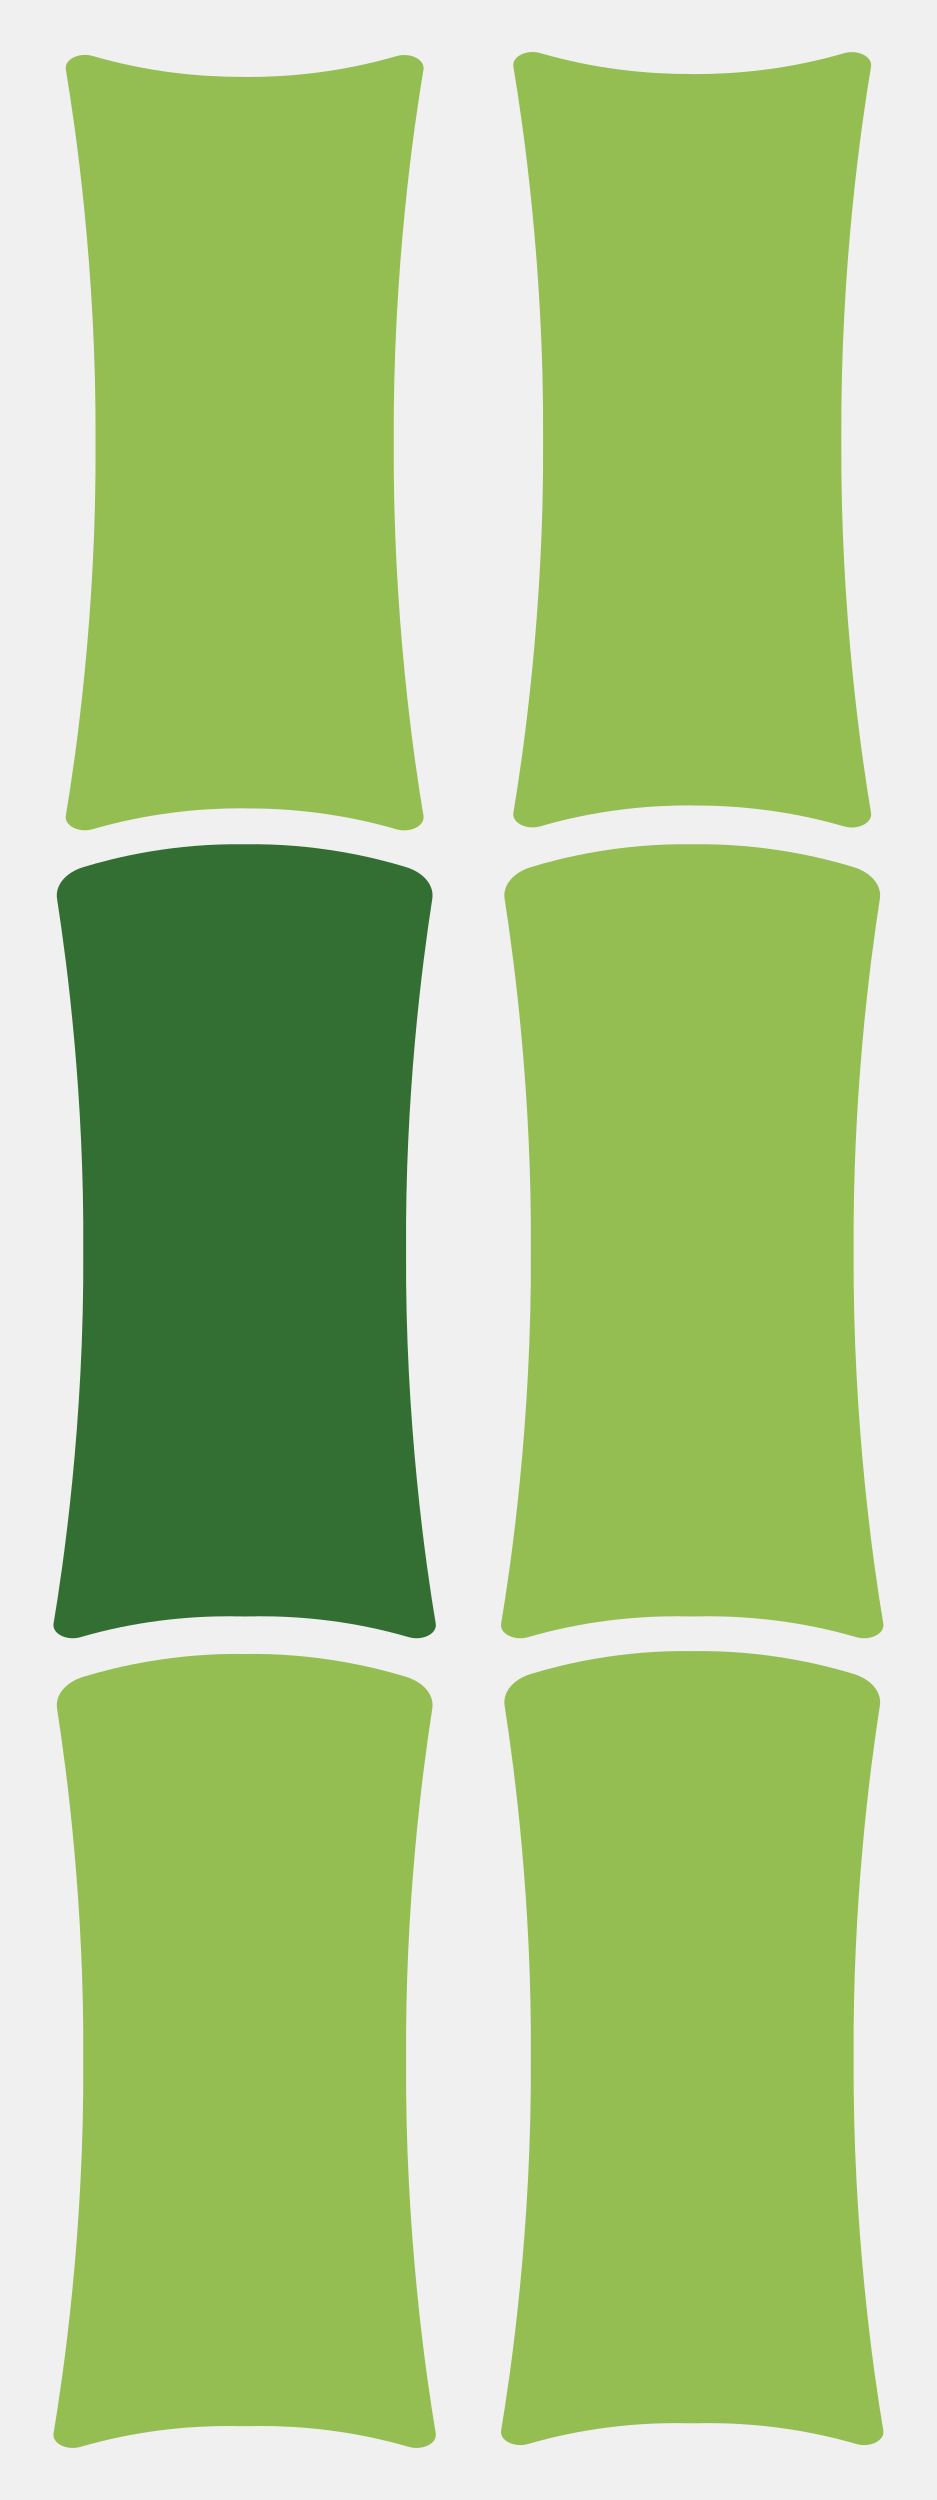
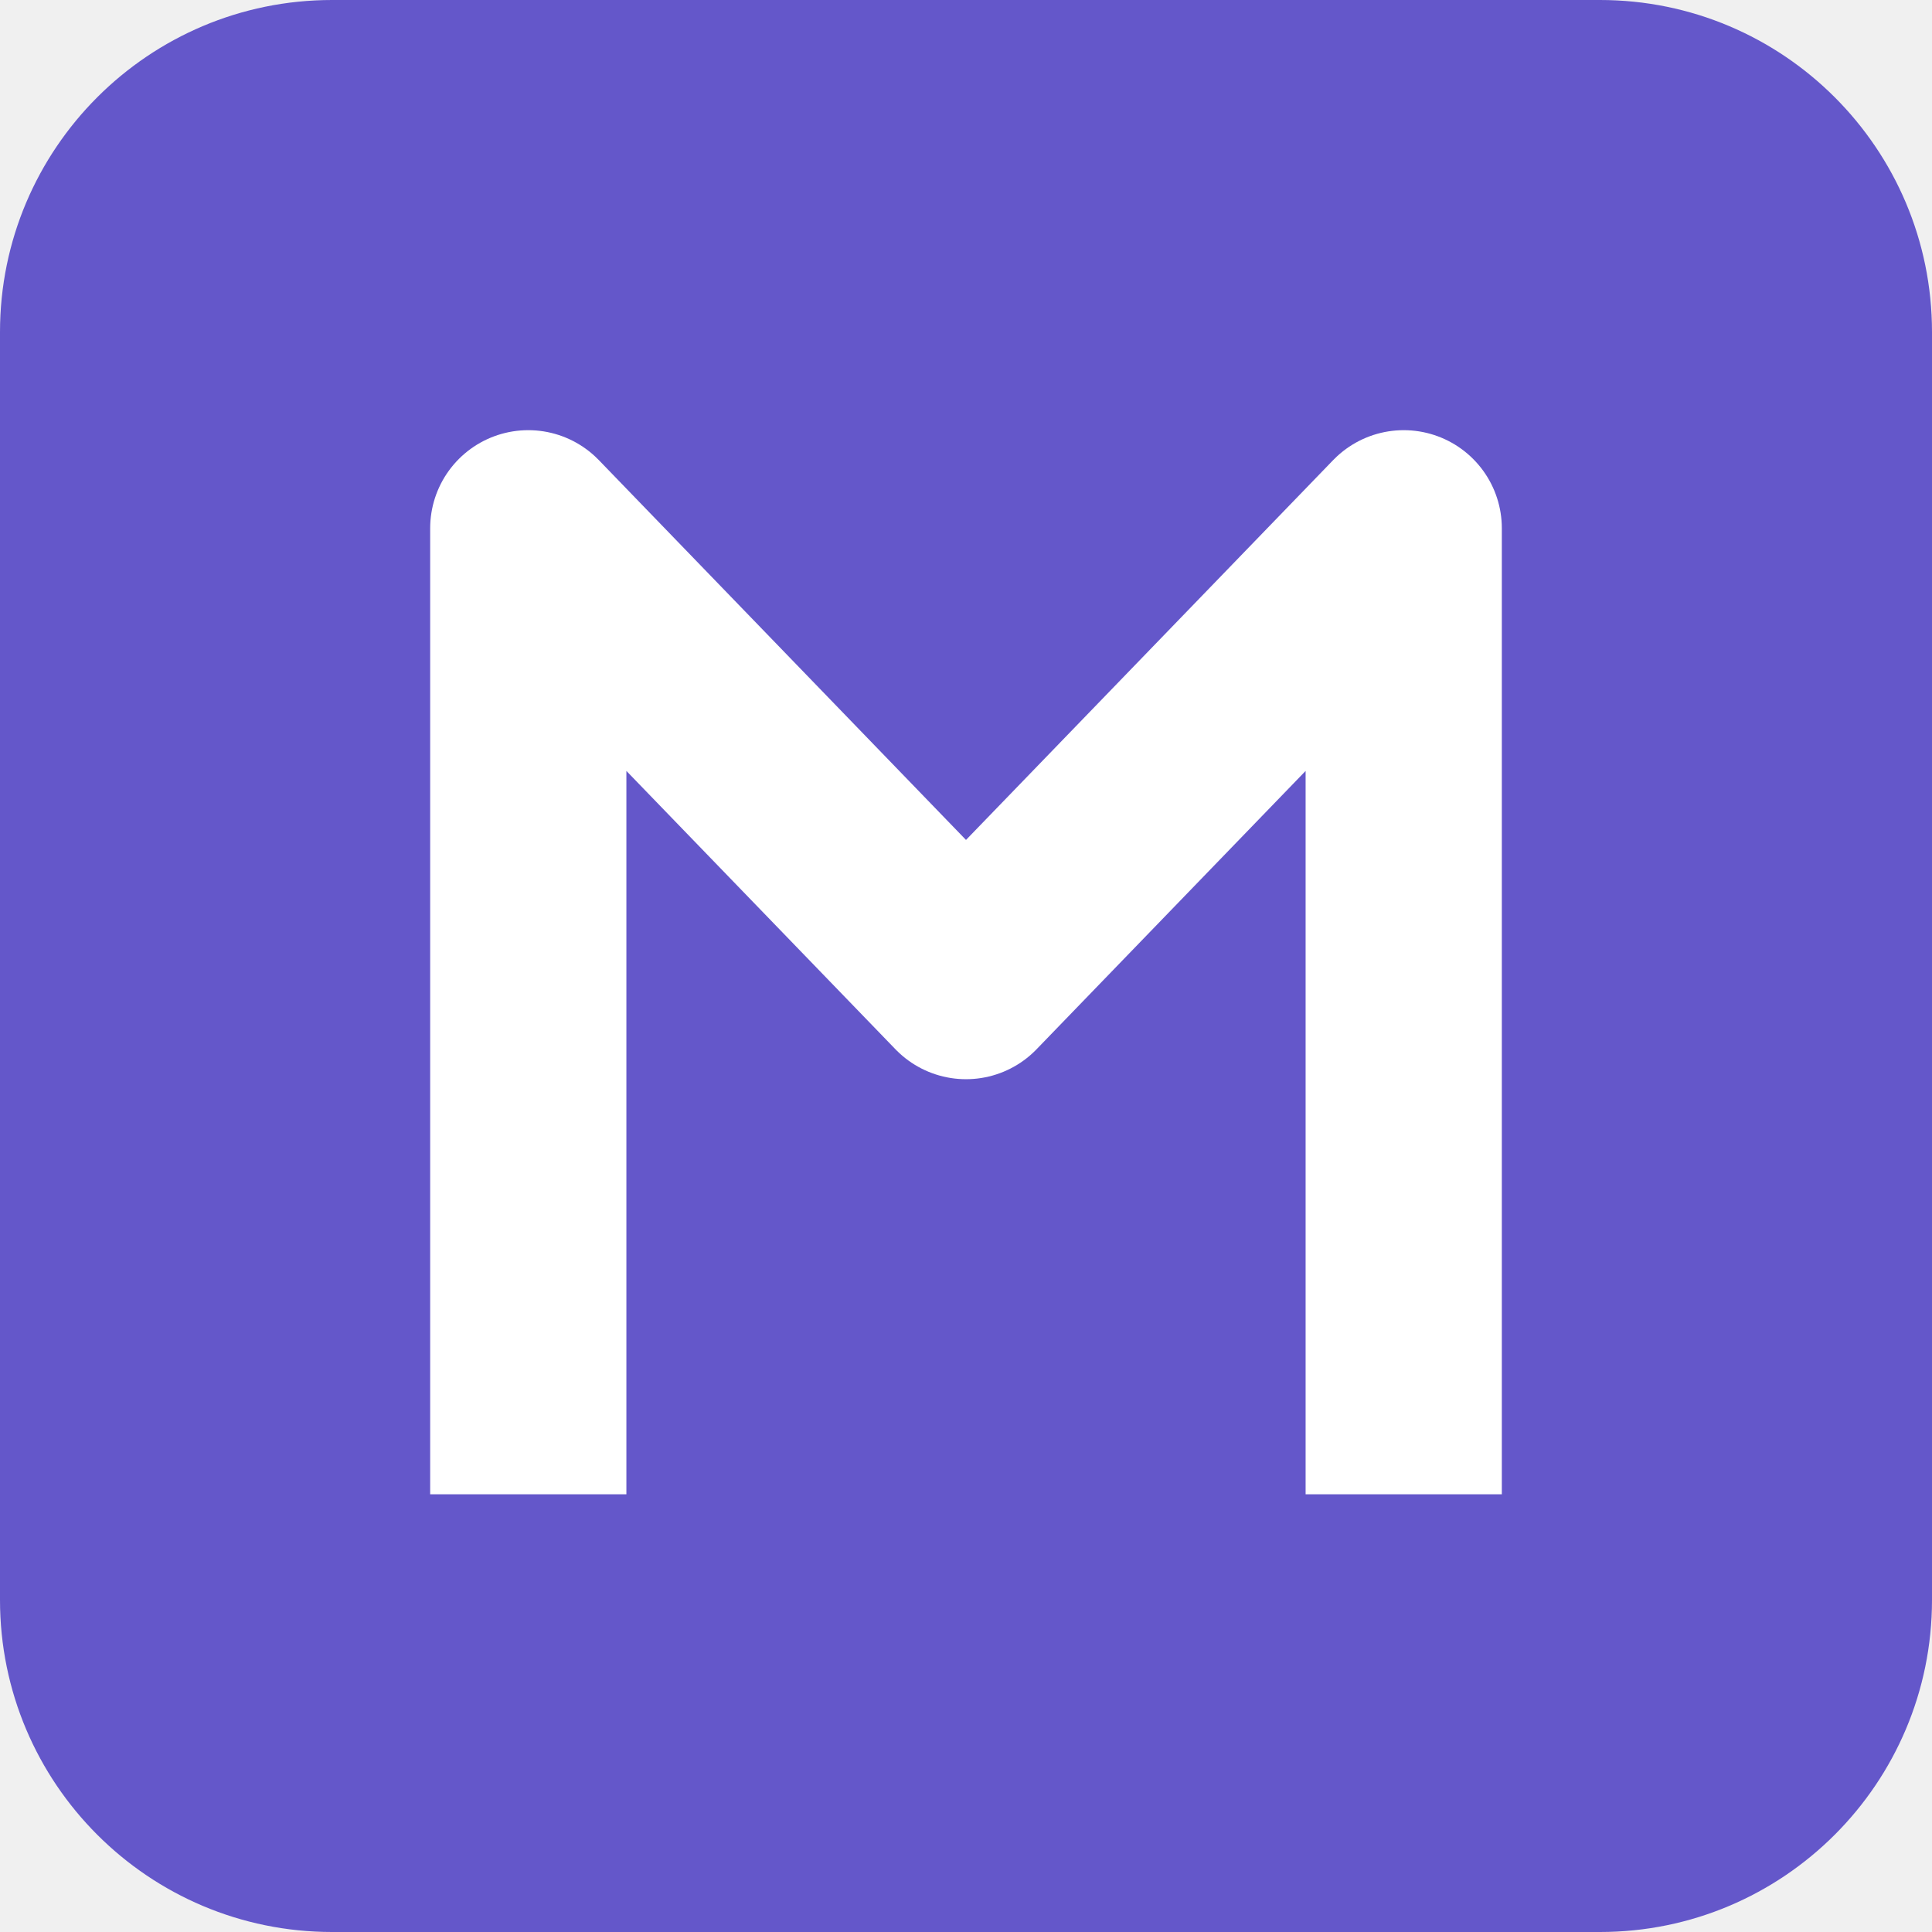
- <svg xmlns="http://www.w3.org/2000/svg" viewBox="331 29 362 966">
-   <path fill="#94BE52" d="M367.91,200.04c0.43,66.35-7.87,122.7-11.48,144.13c-0.65,3.96,5.17,6.77,10.46,5.22 c20.86-6.07,40.85-8.14,58.64-8.07v0.04c17.79-0.07,37.78,2,58.64,8.07c5.28,1.55,11.1-1.26,10.46-5.22 c-3.61-21.43-11.91-77.82-11.48-144.17c-0.43-66.35,7.87-122.7,11.48-144.13c0.65-3.96-5.17-6.77-10.46-5.22 c-20.86,6.07-40.85,8.14-58.64,8.07v-0.04c-17.79,0.07-37.78-2-58.64-8.07c-5.28-1.55-11.1,1.26-10.46,5.22 C360.04,77.3,368.34,133.69,367.91,200.04z" />
-   <path fill="#94BE52" d="M499.37,969.24c0.65,3.96-5.17,6.77-10.46,5.22c-20.86-6.07-40.85-8.14-58.64-8.07v0.04 c-1.56,0-3.13,0-4.74,0.04c-1.62-0.04-3.18-0.04-4.74-0.04v-0.04c-17.79-0.07-37.78,2-58.64,8.07c-5.28,1.55-11.1-1.26-10.46-5.22 c3.61-21.43,11.91-77.78,11.48-144.13c0.43-59.13-6.14-110.34-10.13-135.95c-0.81-5.18,3.29-10.14,10.19-12.25 c12.83-3.92,35.3-9.25,62.31-8.81c27-0.44,49.48,4.88,62.31,8.81c6.9,2.11,11,7.07,10.19,12.25 c-3.99,25.61-10.56,76.82-10.13,135.95C487.46,891.46,495.76,947.82,499.37,969.24z" />
-   <path fill="#94BE52" d="M540.85,198.92c0.43,66.35-7.87,122.7-11.48,144.13c-0.65,3.96,5.17,6.77,10.46,5.22 c20.86-6.07,40.86-8.14,58.64-8.07v0.04c17.79-0.07,37.78,2,58.64,8.07c5.28,1.55,11.1-1.26,10.46-5.22 c-3.61-21.43-11.91-77.82-11.48-144.17c-0.43-66.35,7.87-122.7,11.48-144.13c0.65-3.96-5.17-6.77-10.46-5.22 c-20.86,6.07-40.85,8.14-58.64,8.07v-0.04c-17.79,0.07-37.78-2-58.64-8.07c-5.28-1.55-11.1,1.26-10.46,5.22 C532.98,76.18,541.28,132.58,540.85,198.92z" />
-   <path fill="#94BE52" d="M672.31,656.37c0.65,3.96-5.17,6.77-10.46,5.22c-20.86-6.07-40.85-8.14-58.64-8.07v0.04 c-1.56,0-3.13,0-4.74,0.04c-1.62-0.04-3.18-0.04-4.74-0.04v-0.04c-17.79-0.07-37.78,2-58.64,8.07c-5.28,1.55-11.1-1.26-10.46-5.22 c3.61-21.43,11.91-77.78,11.48-144.13c0.43-59.13-6.14-110.35-10.13-135.95c-0.81-5.18,3.29-10.14,10.19-12.25 c12.83-3.92,35.3-9.25,62.31-8.81c27-0.44,49.48,4.88,62.31,8.81c6.9,2.11,11,7.07,10.19,12.25 c-3.99,25.61-10.56,76.82-10.13,135.95C660.4,578.59,668.7,634.94,672.31,656.37z" />
-   <path fill="#94BE52" d="M672.31,968.13c0.65,3.96-5.17,6.77-10.46,5.22c-20.86-6.07-40.85-8.14-58.64-8.07v0.04 c-1.56,0-3.13,0-4.74,0.04c-1.62-0.04-3.18-0.04-4.74-0.04v-0.04c-17.79-0.07-37.78,2-58.64,8.07c-5.28,1.55-11.1-1.26-10.46-5.22 c3.61-21.43,11.91-77.78,11.48-144.13c0.43-59.13-6.14-110.35-10.13-135.95c-0.81-5.18,3.29-10.14,10.19-12.25 c12.83-3.92,35.3-9.25,62.31-8.81c27-0.44,49.48,4.88,62.31,8.81c6.9,2.11,11,7.07,10.19,12.25 c-3.99,25.61-10.56,76.82-10.13,135.95C660.4,890.35,668.7,946.7,672.31,968.13z" />
-   <path fill="#336F33" d="M499.37,656.37c0.65,3.96-5.17,6.77-10.46,5.22c-20.86-6.07-40.85-8.14-58.64-8.07v0.04 c-1.56,0-3.13,0-4.74,0.04c-1.62-0.04-3.18-0.04-4.74-0.04v-0.04c-17.79-0.07-37.78,2-58.64,8.07c-5.28,1.55-11.1-1.26-10.46-5.22 c3.61-21.43,11.91-77.78,11.48-144.13c0.43-59.13-6.14-110.35-10.13-135.95c-0.81-5.18,3.29-10.14,10.19-12.25 c12.83-3.92,35.3-9.25,62.31-8.81c27-0.44,49.48,4.88,62.31,8.81c6.9,2.11,11,7.07,10.19,12.25 c-3.99,25.61-10.56,76.82-10.13,135.95C487.46,578.59,495.76,634.94,499.37,656.37z" />
+ <svg xmlns="http://www.w3.org/2000/svg" width="128" height="128" viewBox="0 0 128 128">
+   <rect width="128" height="128" rx="22" fill="#6457ca" />
+   <path d="M35 99V35L64 65L93 35V99" fill="none" stroke="white" stroke-width="13" stroke-linejoin="round" />
</svg>
